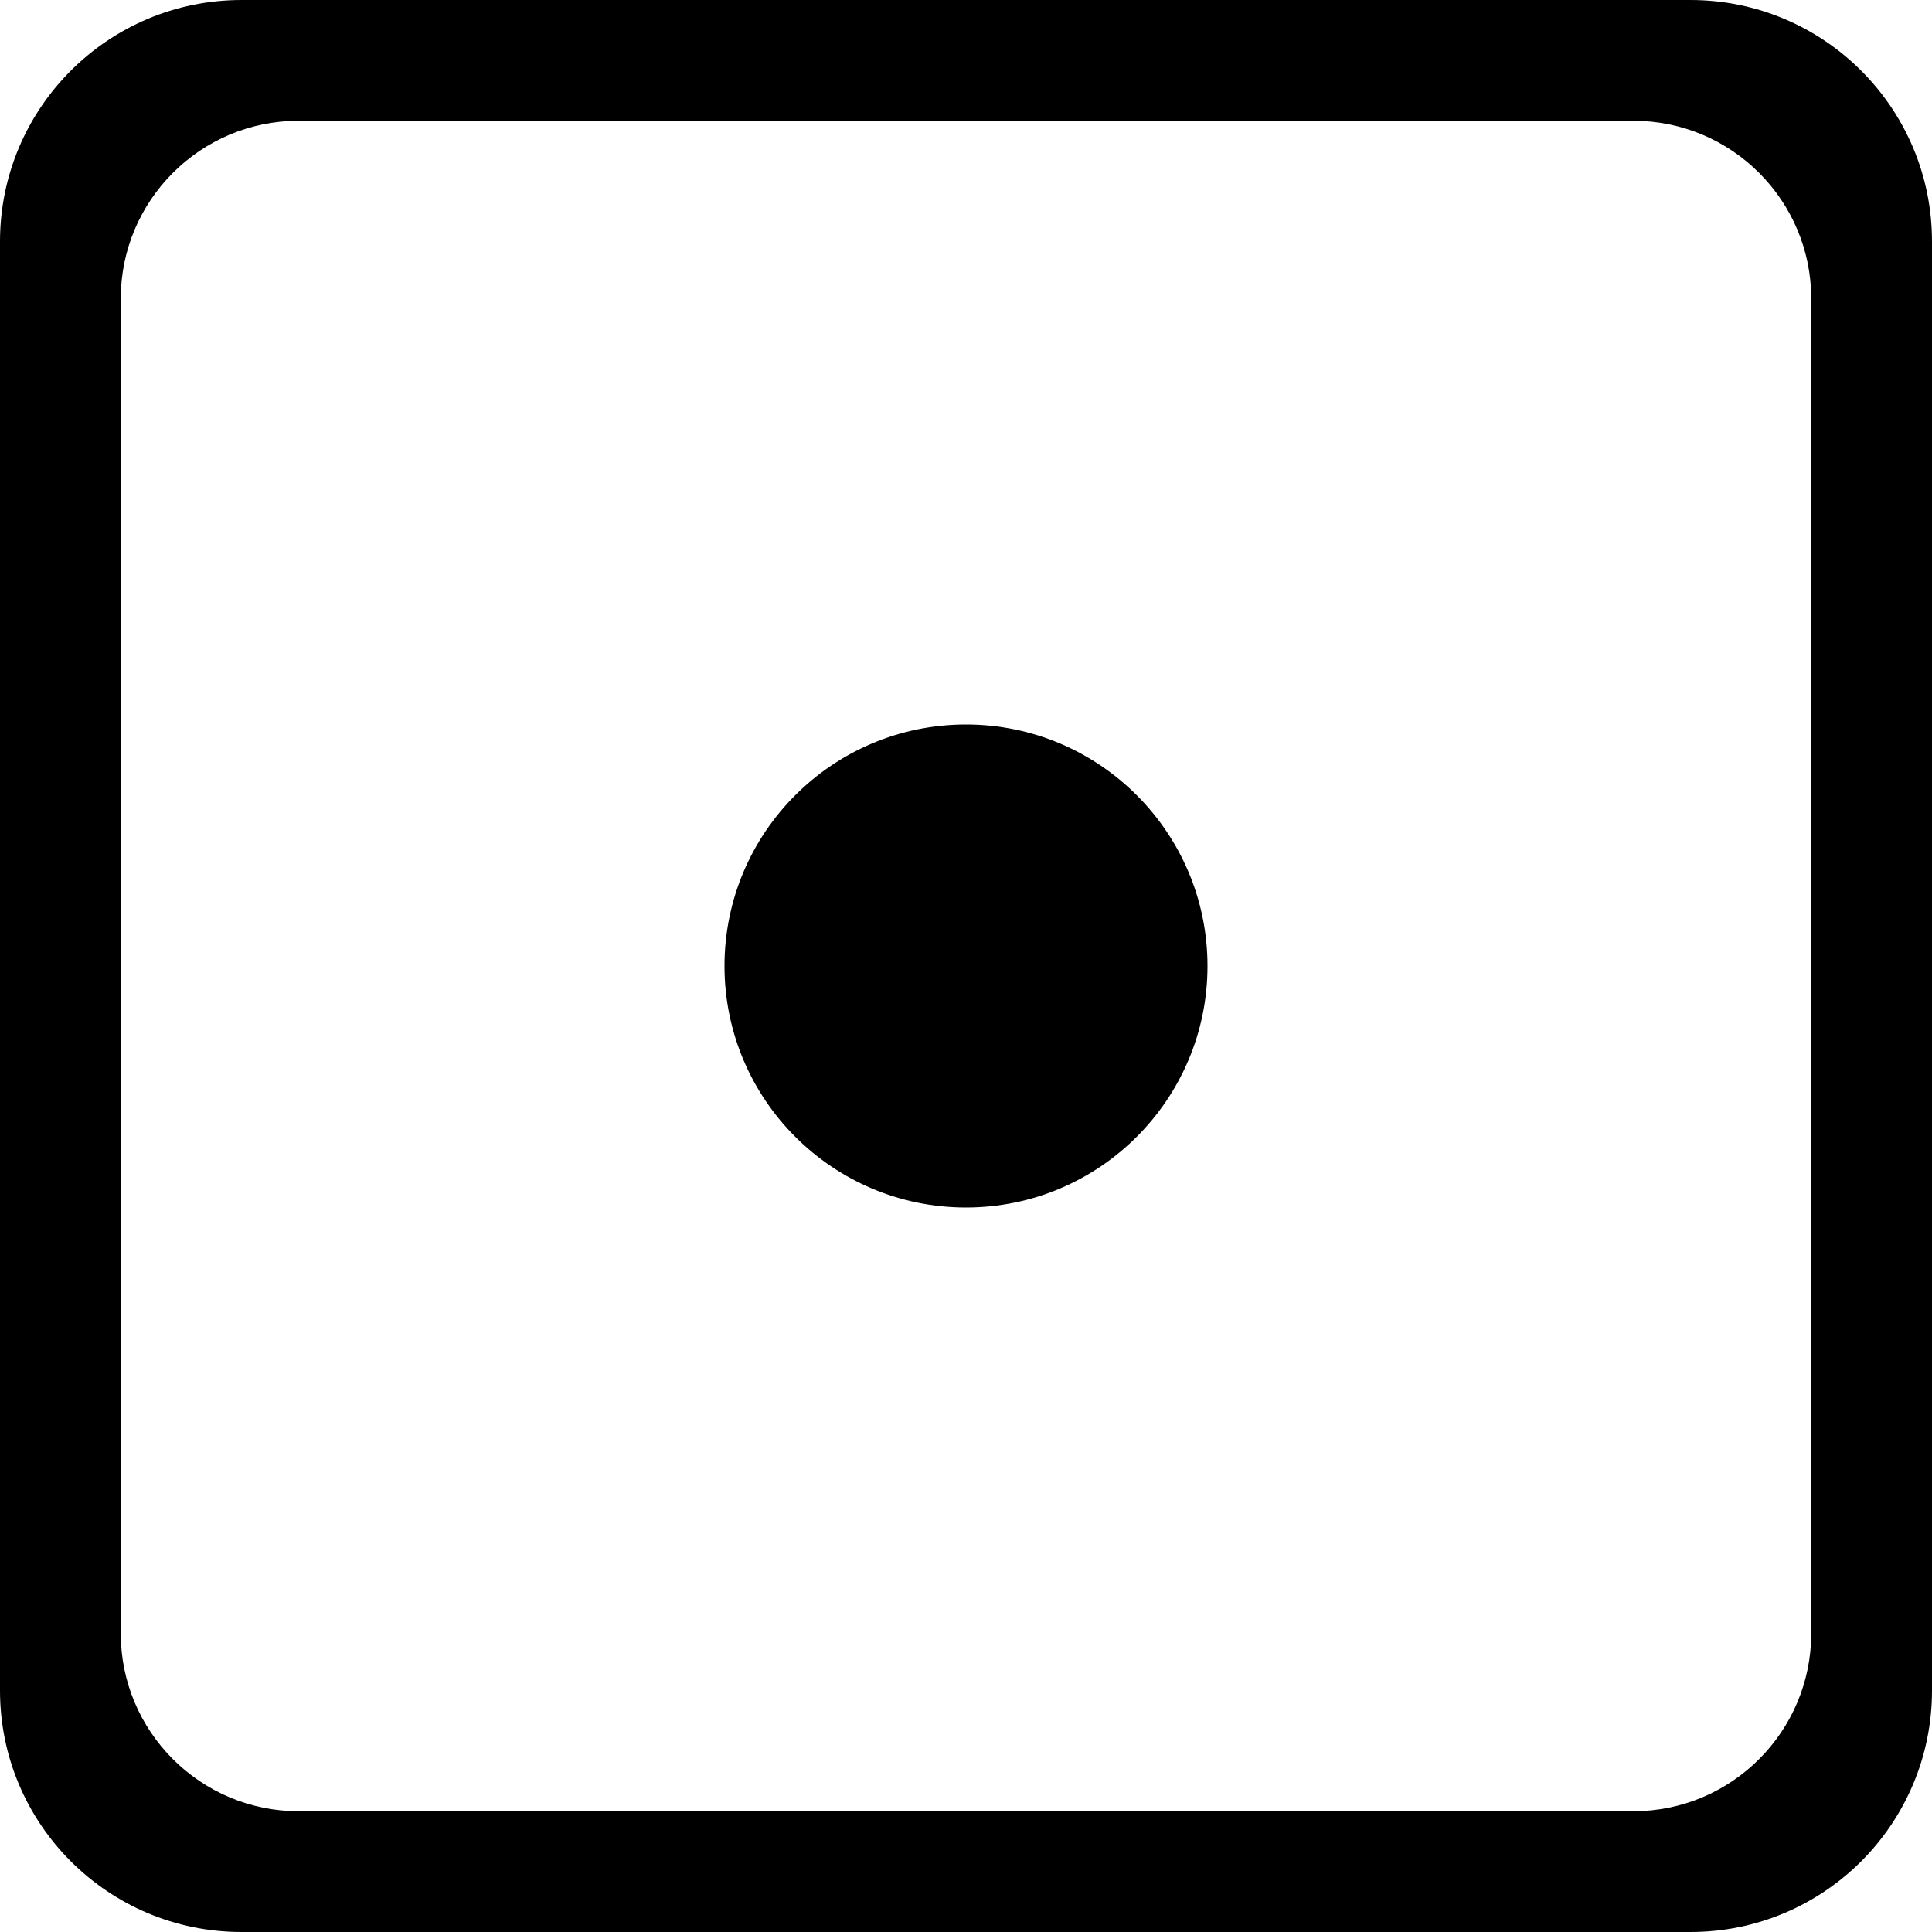
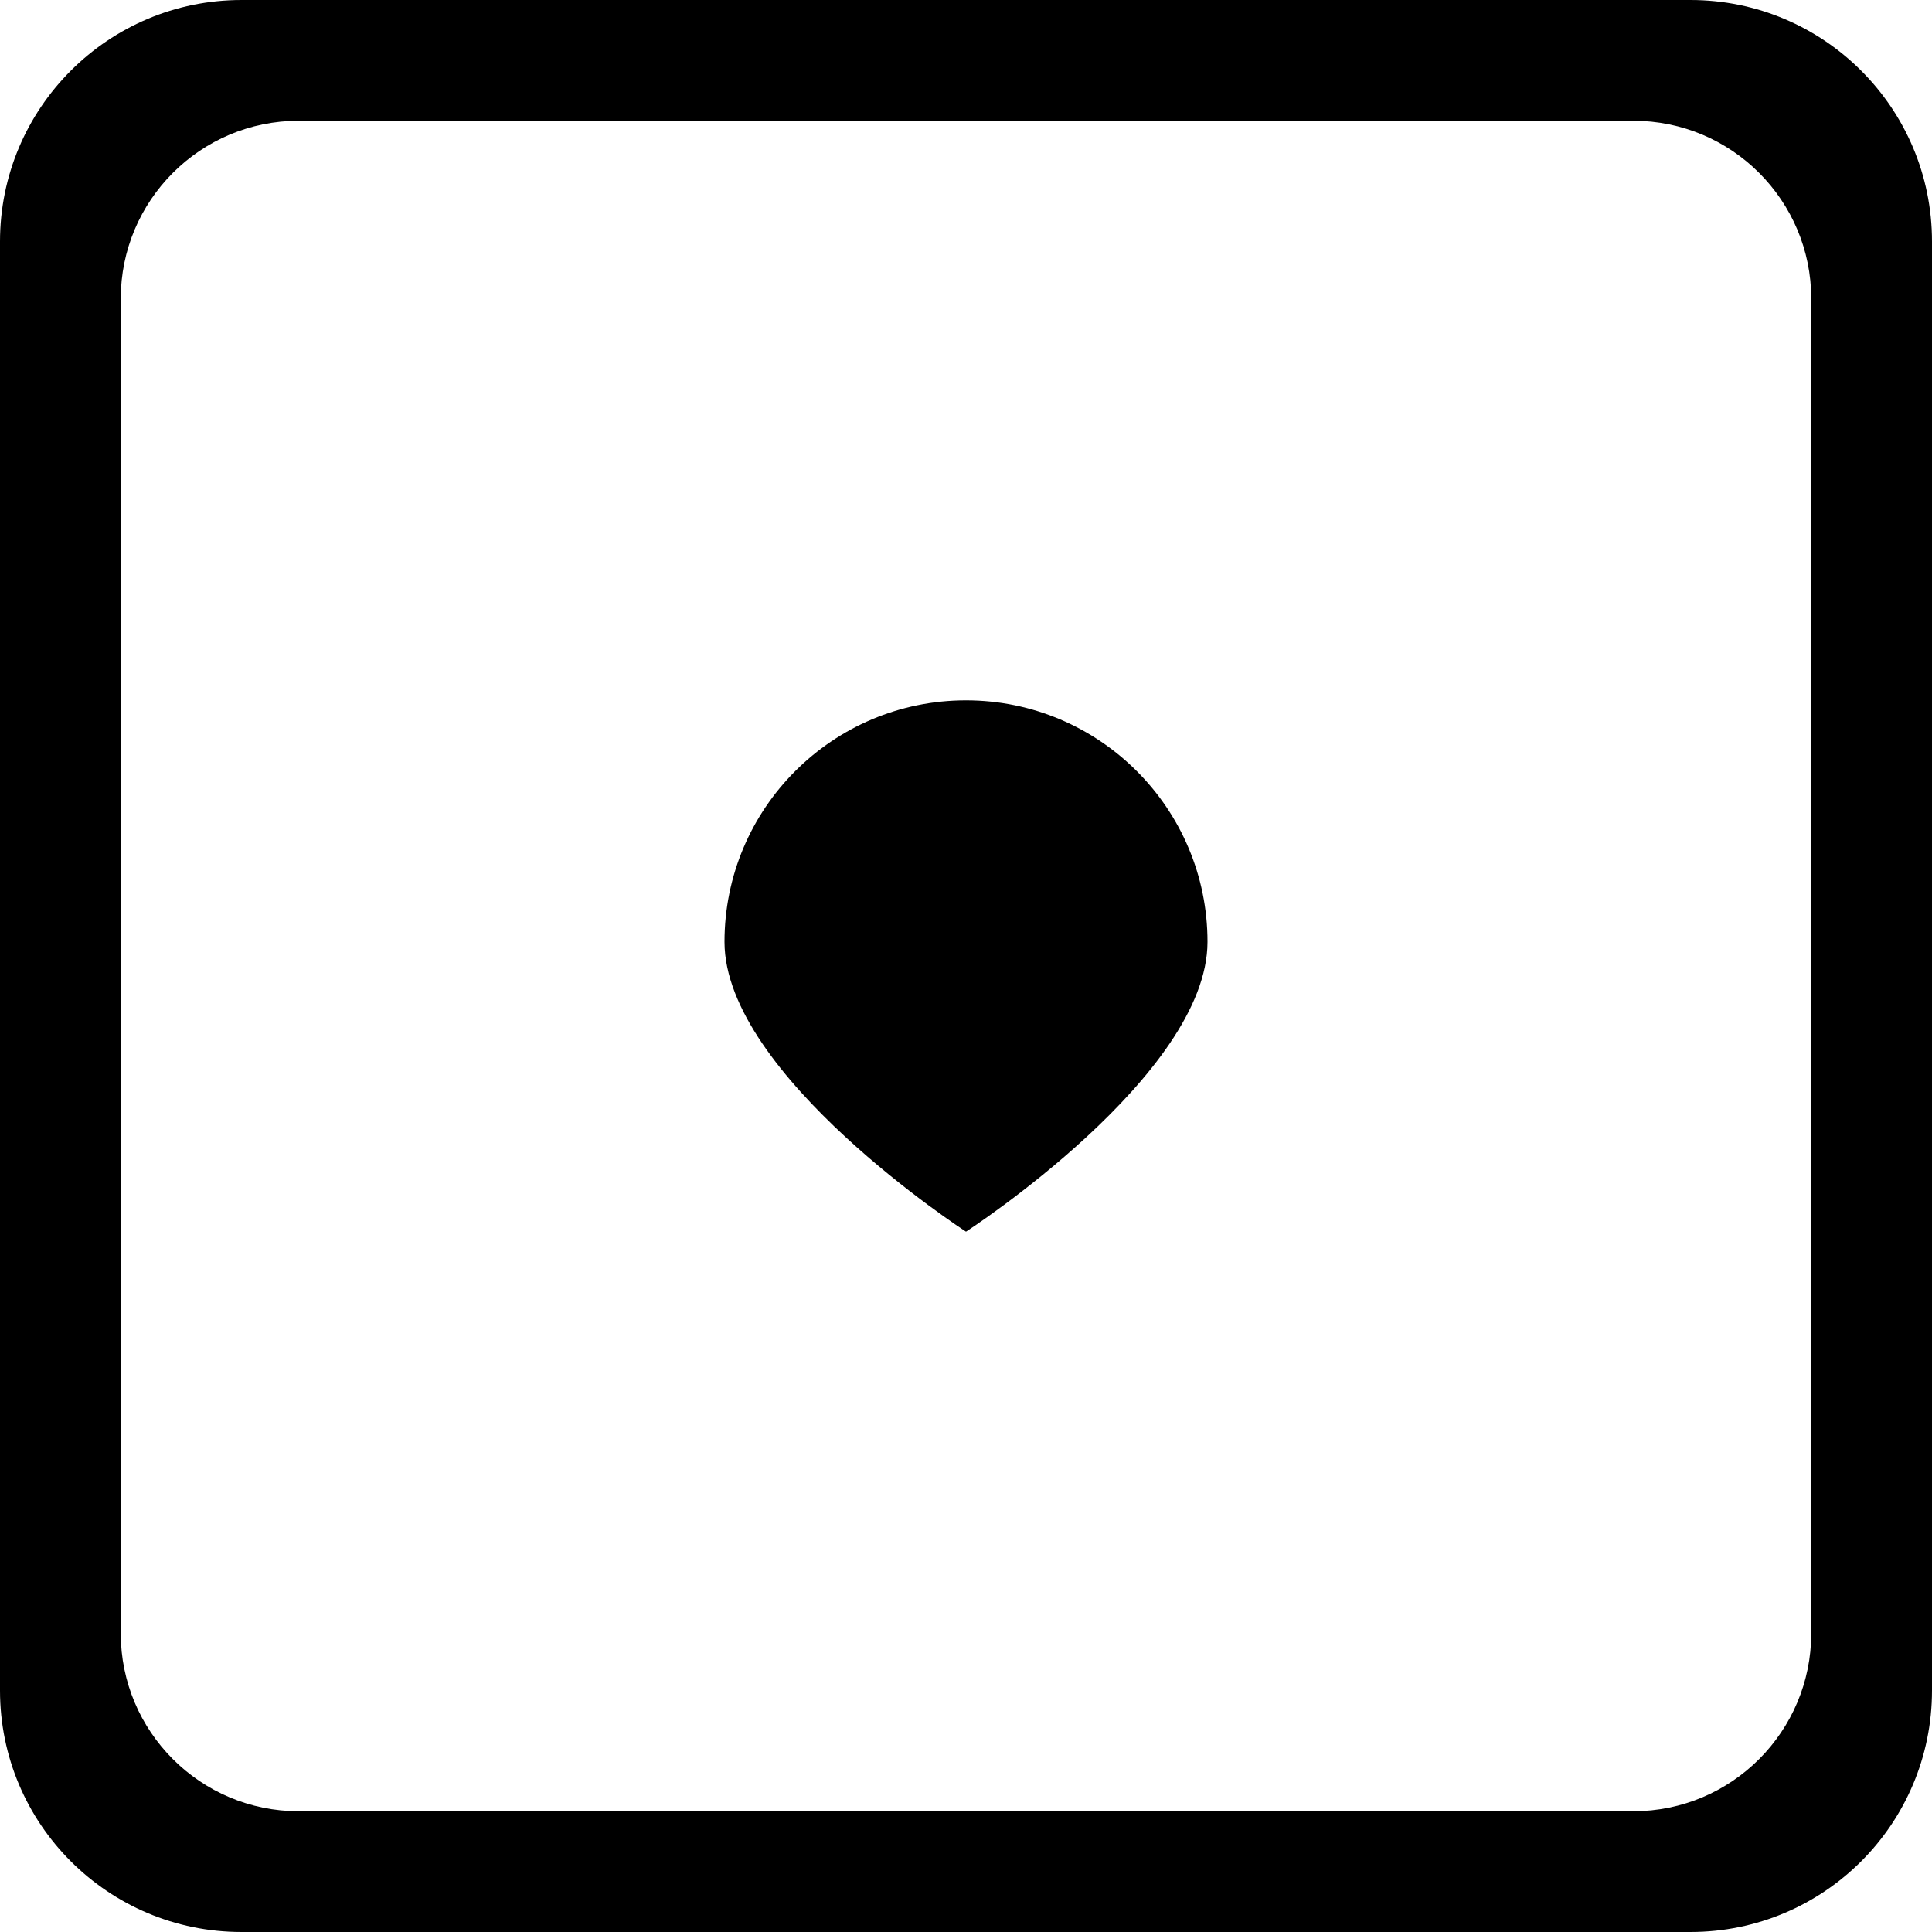
<svg xmlns="http://www.w3.org/2000/svg" width="500px" height="500px" viewBox="0 0 500 500" version="1.1">
  <defs />
  <g id="Web" stroke="none" stroke-width="1" fill="none" fill-rule="evenodd">
    <g id="icono" fill="#000000">
      <g id="ellugar_white">
        <path d="M31.25,77.306 L31.25,422.694 C31.25,448.135 51.867,468.75 77.306,468.75 L422.694,468.75 C448.135,468.75 468.75,448.133 468.75,422.694 L468.75,77.306 C468.75,51.865 448.133,31.25 422.694,31.25 L77.306,31.25 C51.865,31.25 31.25,51.867 31.25,77.306 Z M0,62.503 C0,27.984 27.976,0 62.503,0 L437.497,0 C472.016,0 500,27.976 500,62.503 L500,437.497 C500,472.016 472.024,500 437.497,500 L62.503,500 C27.984,500 0,472.024 0,437.497 L0,62.503 Z" id="Border" fill-rule="nonzero" />
-         <circle id="Dot" fill-rule="evenodd" cx="250" cy="250" r="62.5" />
+         <path d="M250,318.75 C250,318.75 312.5,278.268 312.5,243.75 C312.5,209.232 284.518,181.25 250,181.25 C215.482,181.25 187.5,209.232 187.5,243.75 C187.5,278.268 250,318.75 250,318.75 Z" id="Dot" fill-rule="evenodd" />
      </g>
    </g>
  </g>
</svg>
